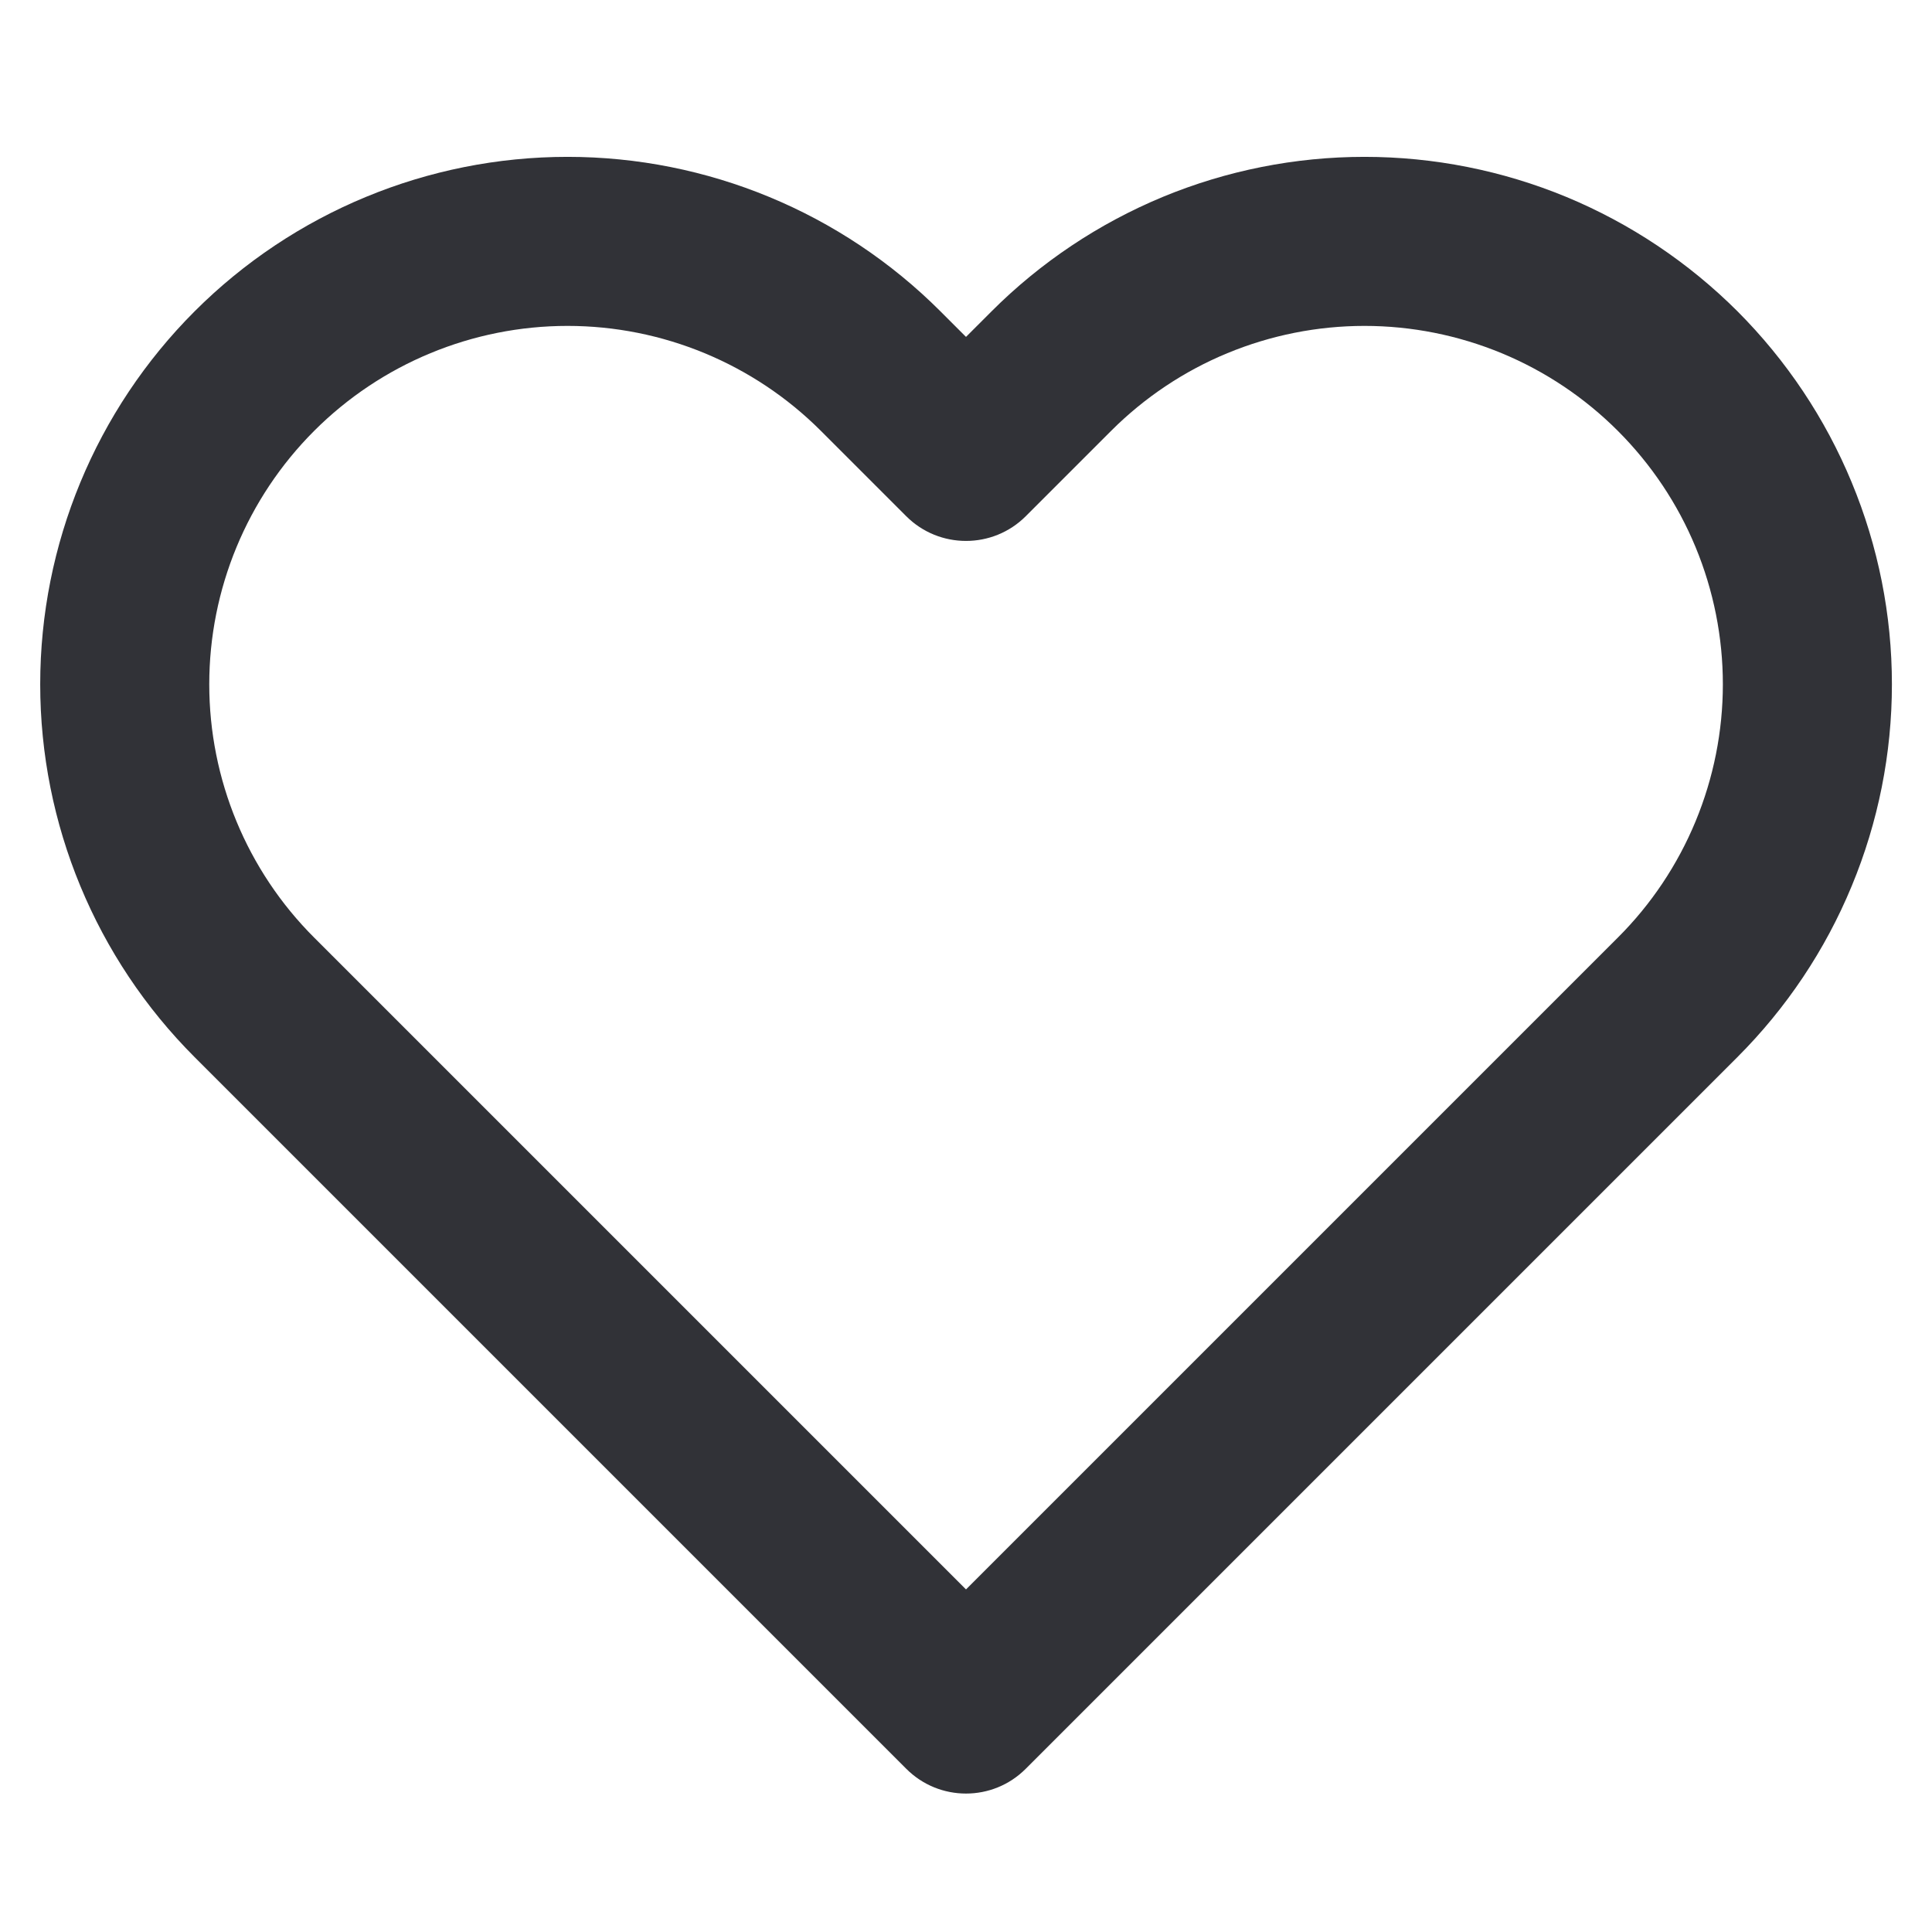
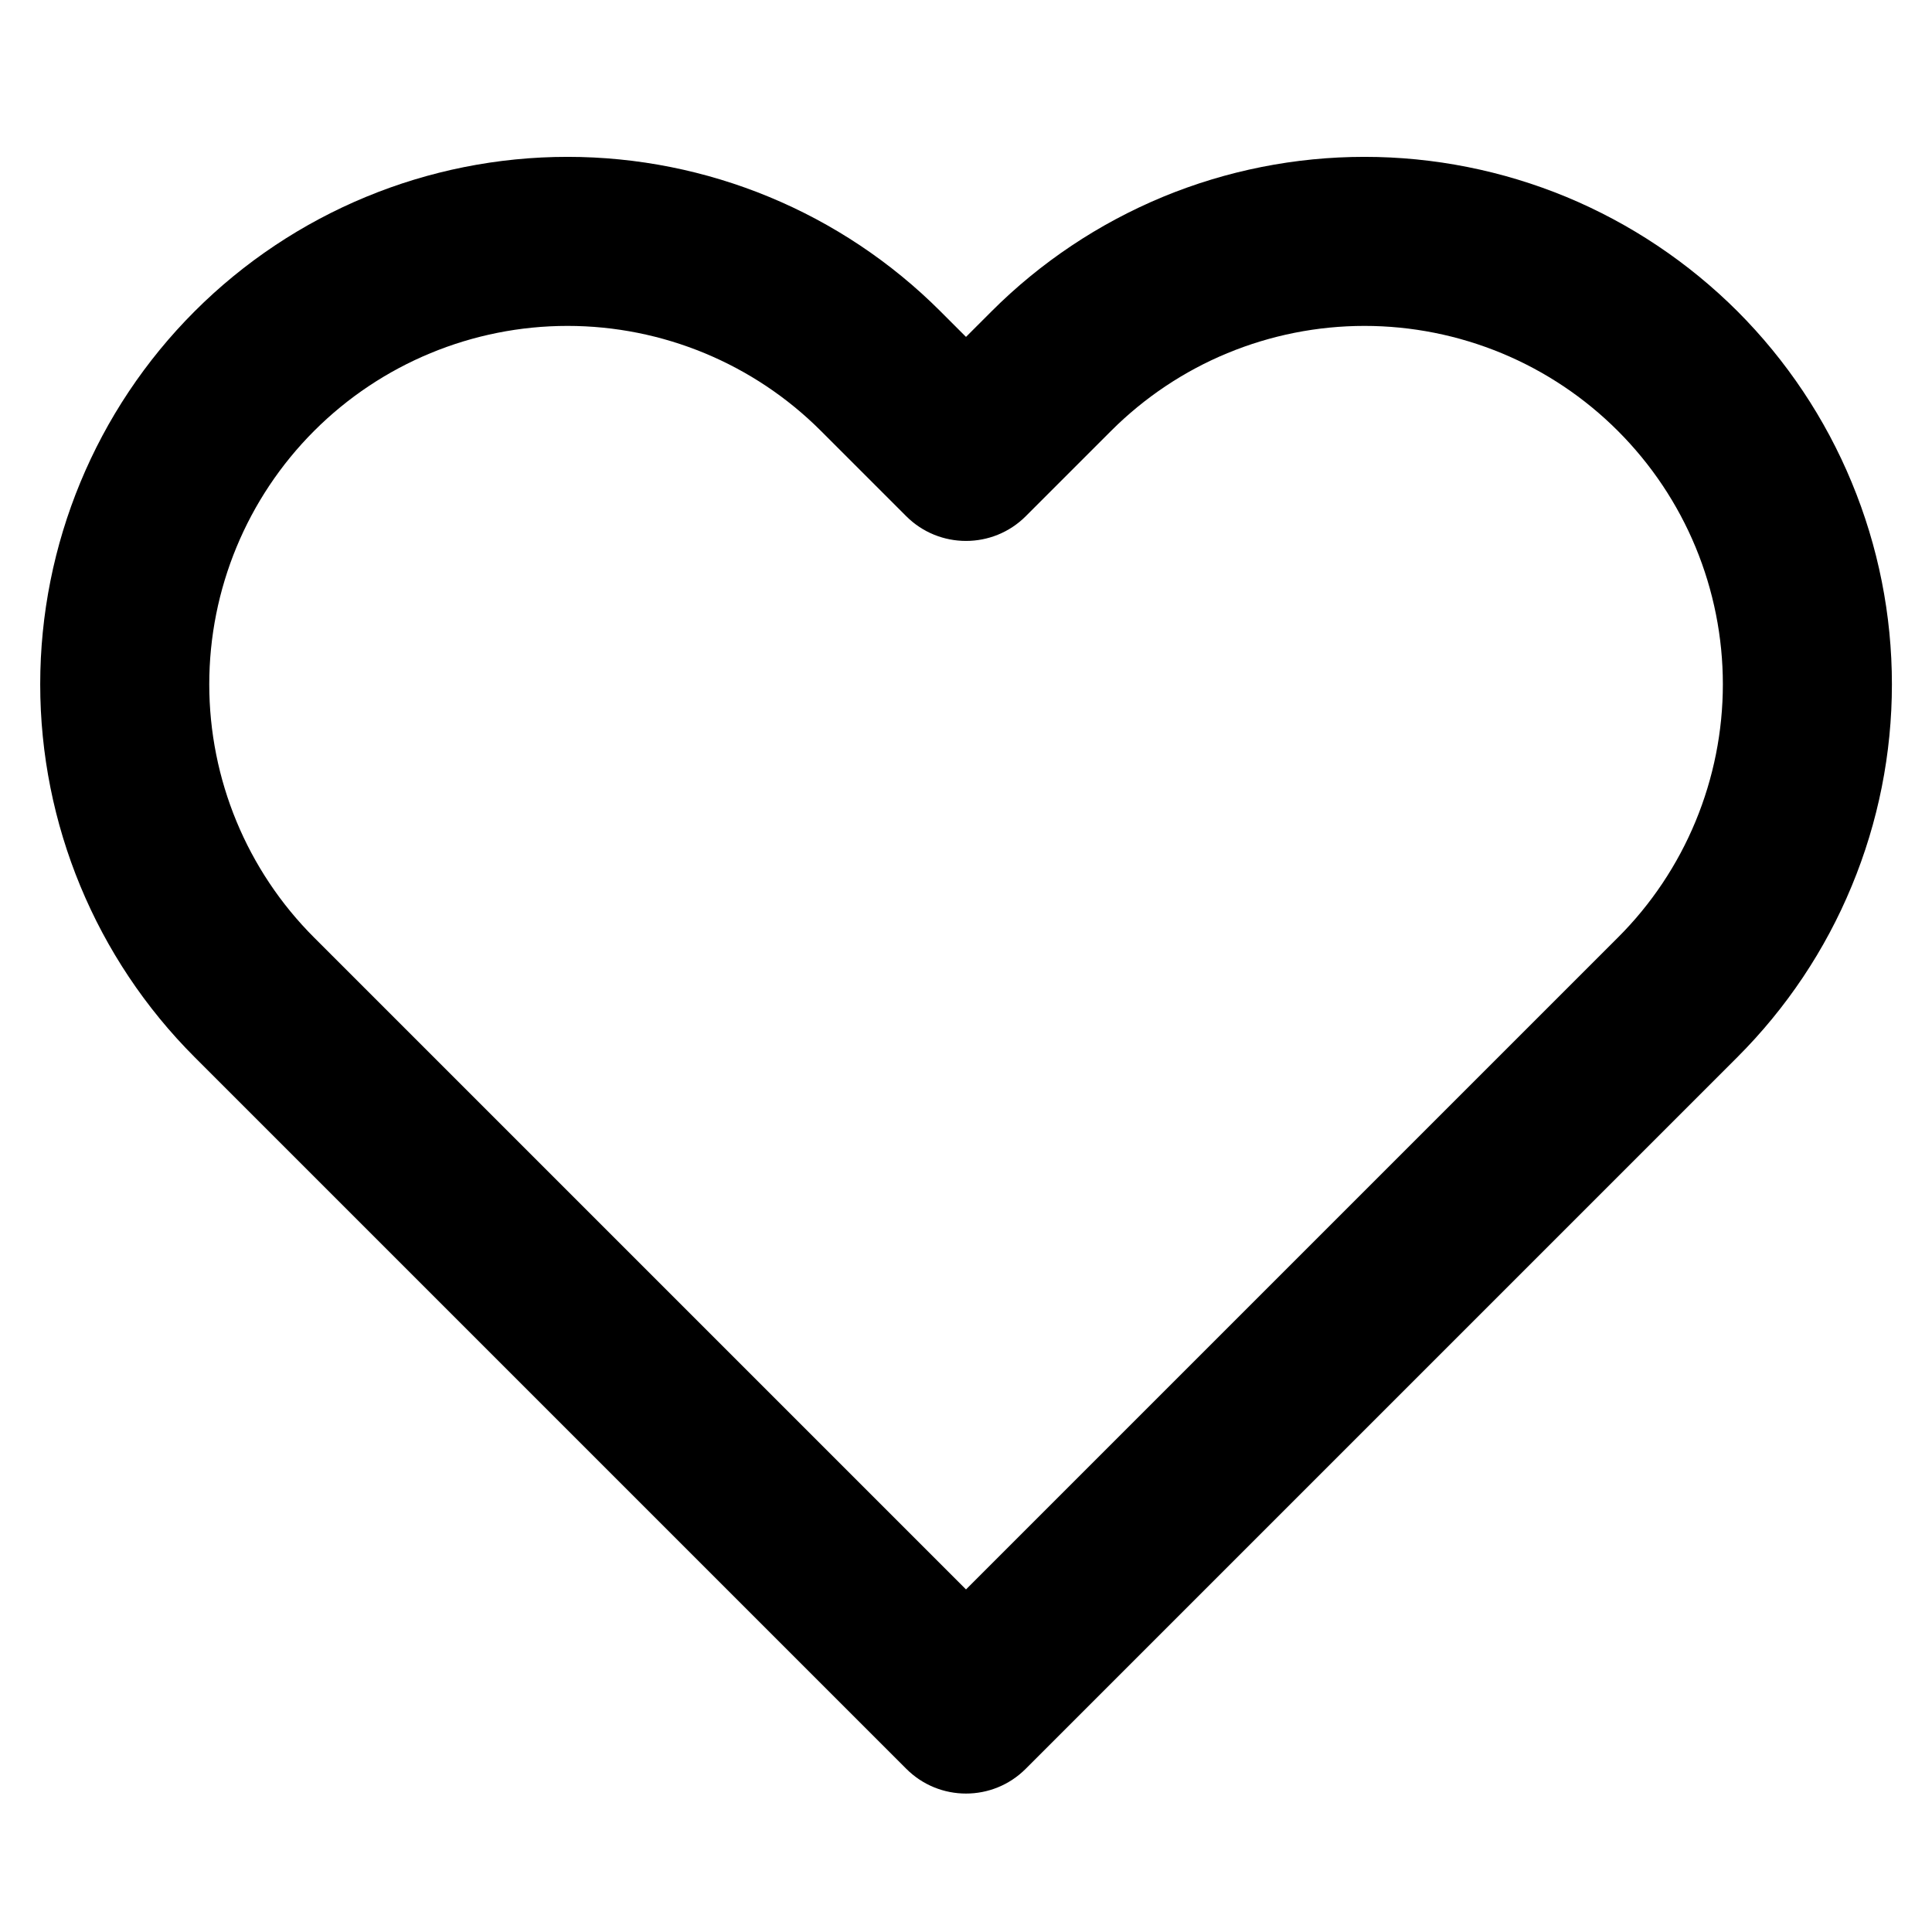
<svg xmlns="http://www.w3.org/2000/svg" width="16" height="16" viewBox="0 0 16 16" fill="none">
-   <path d="M9.629 1.631C10.158 1.412 10.726 1.299 11.3 1.299C11.874 1.299 12.442 1.412 12.972 1.631C13.502 1.851 13.983 2.173 14.389 2.578C14.794 2.984 15.116 3.465 15.335 3.995C15.555 4.525 15.668 5.093 15.668 5.667C15.668 6.24 15.555 6.808 15.335 7.338C15.116 7.868 14.794 8.349 14.388 8.755C14.388 8.755 14.388 8.755 14.388 8.755L8.495 14.648C8.222 14.922 7.778 14.922 7.505 14.648L1.612 8.755C0.793 7.936 0.333 6.825 0.333 5.667C0.333 4.508 0.793 3.397 1.612 2.578C2.431 1.759 3.542 1.299 4.7 1.299C5.858 1.299 6.969 1.759 7.788 2.578L8 2.79L8.212 2.578C8.212 2.578 8.212 2.579 8.212 2.578C8.617 2.173 9.099 1.851 9.629 1.631ZM13.398 3.568C13.123 3.293 12.796 3.074 12.436 2.925C12.076 2.776 11.69 2.699 11.3 2.699C10.91 2.699 10.524 2.776 10.164 2.925C9.804 3.074 9.477 3.293 9.202 3.568L8.495 4.275C8.222 4.548 7.778 4.548 7.505 4.275L6.798 3.568C6.242 3.012 5.487 2.699 4.7 2.699C3.913 2.699 3.158 3.012 2.602 3.568C2.045 4.125 1.733 4.88 1.733 5.667C1.733 6.454 2.045 7.209 2.602 7.765L8 13.163L13.398 7.765C13.674 7.49 13.893 7.162 14.042 6.802C14.191 6.442 14.268 6.056 14.268 5.667C14.268 5.277 14.191 4.891 14.042 4.531C13.893 4.171 13.674 3.844 13.398 3.568Z" fill-rule="evenodd" clip-rule="evenodd" fill="#313237" />
+   <path d="M9.629 1.631C10.158 1.412 10.726 1.299 11.3 1.299C11.874 1.299 12.442 1.412 12.972 1.631C13.502 1.851 13.983 2.173 14.389 2.578C14.794 2.984 15.116 3.465 15.335 3.995C15.555 4.525 15.668 5.093 15.668 5.667C15.668 6.24 15.555 6.808 15.335 7.338C15.116 7.868 14.794 8.349 14.388 8.755C14.388 8.755 14.388 8.755 14.388 8.755L8.495 14.648C8.222 14.922 7.778 14.922 7.505 14.648L1.612 8.755C0.793 7.936 0.333 6.825 0.333 5.667C0.333 4.508 0.793 3.397 1.612 2.578C2.431 1.759 3.542 1.299 4.7 1.299C5.858 1.299 6.969 1.759 7.788 2.578L8 2.79L8.212 2.578C8.212 2.578 8.212 2.579 8.212 2.578C8.617 2.173 9.099 1.851 9.629 1.631ZM13.398 3.568C13.123 3.293 12.796 3.074 12.436 2.925C12.076 2.776 11.69 2.699 11.3 2.699C10.91 2.699 10.524 2.776 10.164 2.925C9.804 3.074 9.477 3.293 9.202 3.568L8.495 4.275C8.222 4.548 7.778 4.548 7.505 4.275L6.798 3.568C6.242 3.012 5.487 2.699 4.7 2.699C3.913 2.699 3.158 3.012 2.602 3.568C2.045 4.125 1.733 4.88 1.733 5.667C1.733 6.454 2.045 7.209 2.602 7.765L8 13.163L13.398 7.765C13.674 7.49 13.893 7.162 14.042 6.802C14.191 6.442 14.268 6.056 14.268 5.667C14.268 5.277 14.191 4.891 14.042 4.531C13.893 4.171 13.674 3.844 13.398 3.568Z" fill-rule="evenodd" clip-rule="evenodd" fill="currentColor" />
</svg>
